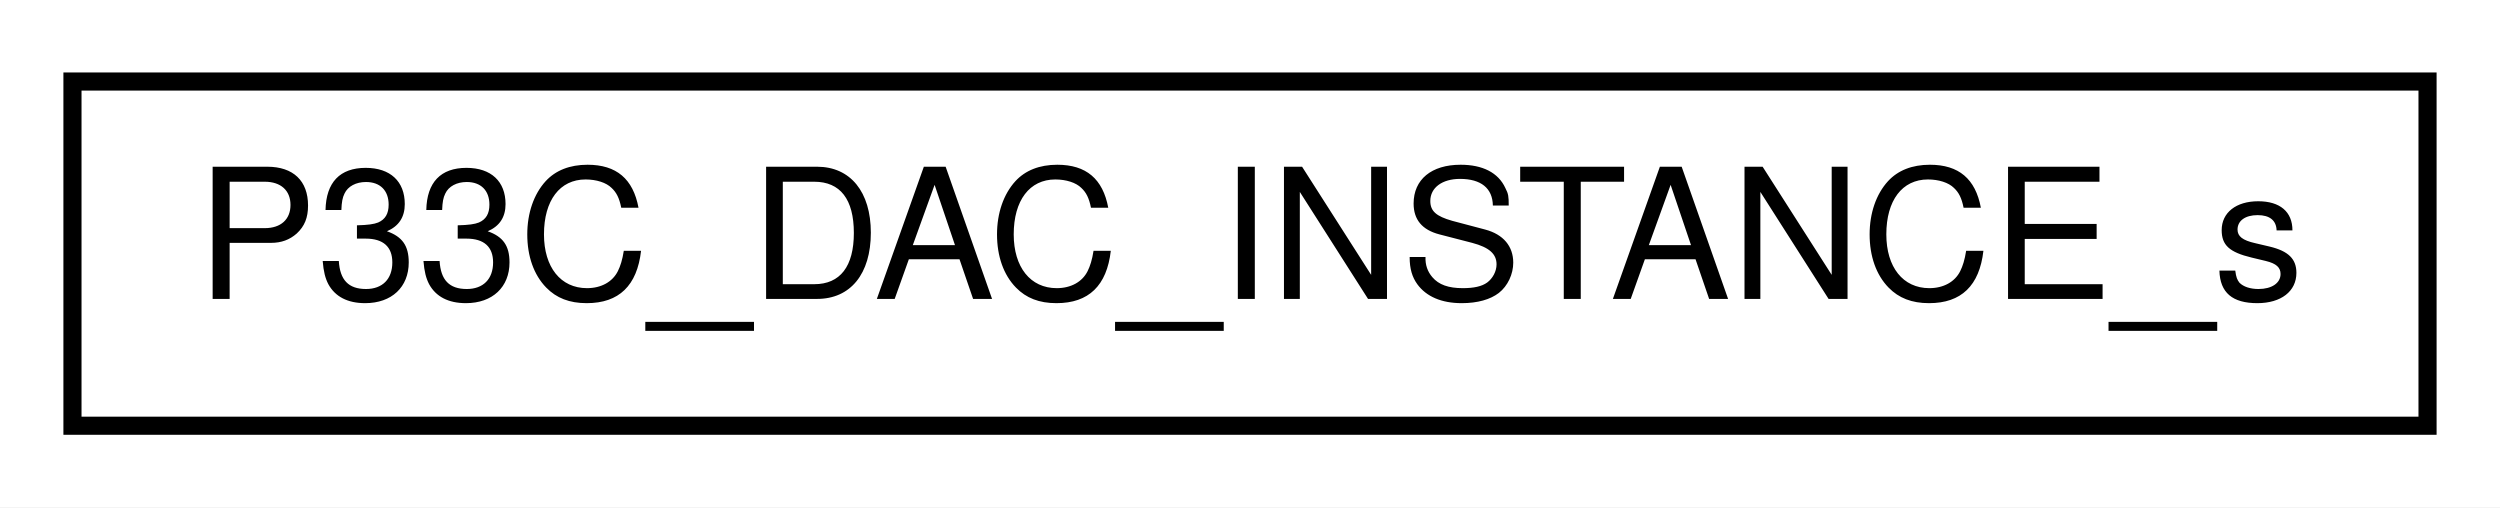
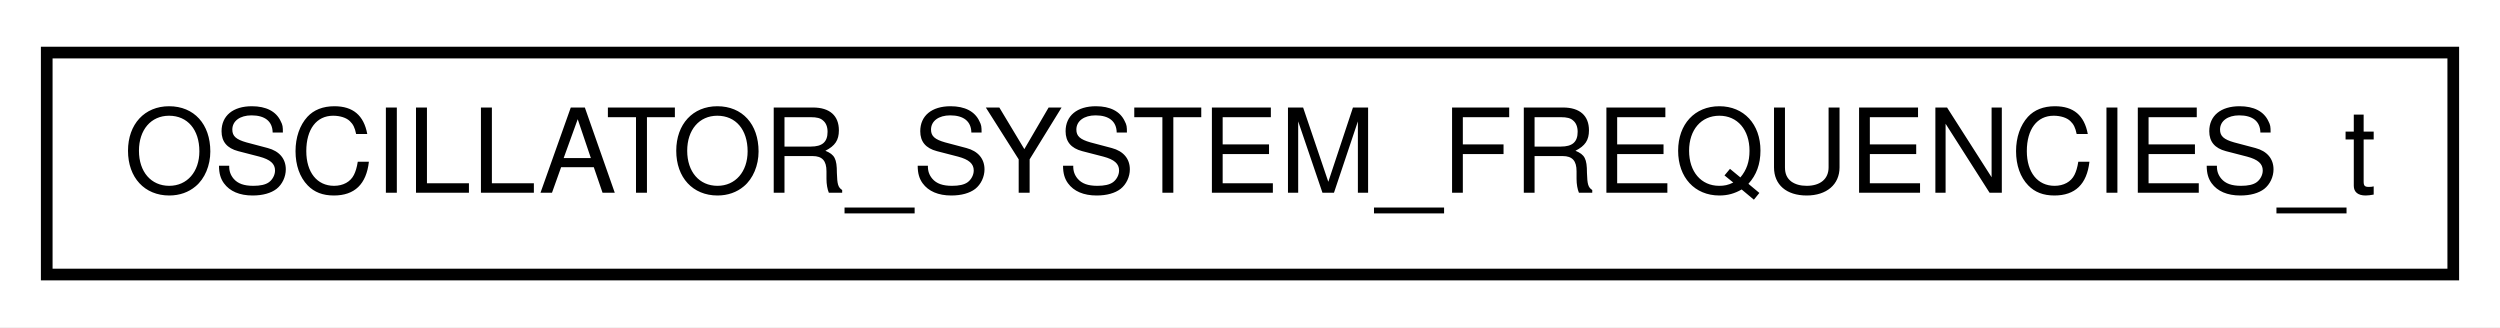
- <svg xmlns="http://www.w3.org/2000/svg" xmlns:xlink="http://www.w3.org/1999/xlink" width="138pt" height="28pt" viewBox="0.00 0.00 138.00 28.00">
+ <svg xmlns="http://www.w3.org/2000/svg" xmlns:xlink="http://www.w3.org/1999/xlink" width="214pt" height="28pt" viewBox="0.00 0.00 214.00 28.00">
  <g id="graph0" class="graph" transform="scale(1 1) rotate(0) translate(4 24)">
-     <polygon fill="white" stroke="transparent" points="-4,4 -4,-24 134,-24 134,4 -4,4" />
+     <polygon fill="white" stroke="transparent" points="-4,4 -4,-24 210,-24 210,4 -4,4" />
    <g id="node1" class="node">
      <g id="a_node1">
-         <a xlink:href="struct_p33_c___d_a_c___i_n_s_t_a_n_c_e__s.html" target="_top" xlink:title="Description:">
-           <polygon fill="white" stroke="black" points="0,-0.5 0,-19.5 130,-19.5 130,-0.5 0,-0.5" />
-           <text text-anchor="middle" x="65" y="-7.5" font-family="Helvetica,sans-Serif" font-size="10.00">P33C_DAC_INSTANCE_s</text>
+         <a xlink:href="struct_o_s_c_i_l_l_a_t_o_r___s_y_s_t_e_m___f_r_e_q_u_e_n_c_i_e_s__t.html" target="_top" xlink:title=" ">
+           <polygon fill="white" stroke="black" points="0,-0.5 0,-19.5 206,-19.5 206,-0.5 0,-0.5" />
+           <text text-anchor="middle" x="103" y="-7.5" font-family="Helvetica,sans-Serif" font-size="10.00">OSCILLATOR_SYSTEM_FREQUENCIES_t</text>
        </a>
      </g>
    </g>
  </g>
</svg>
